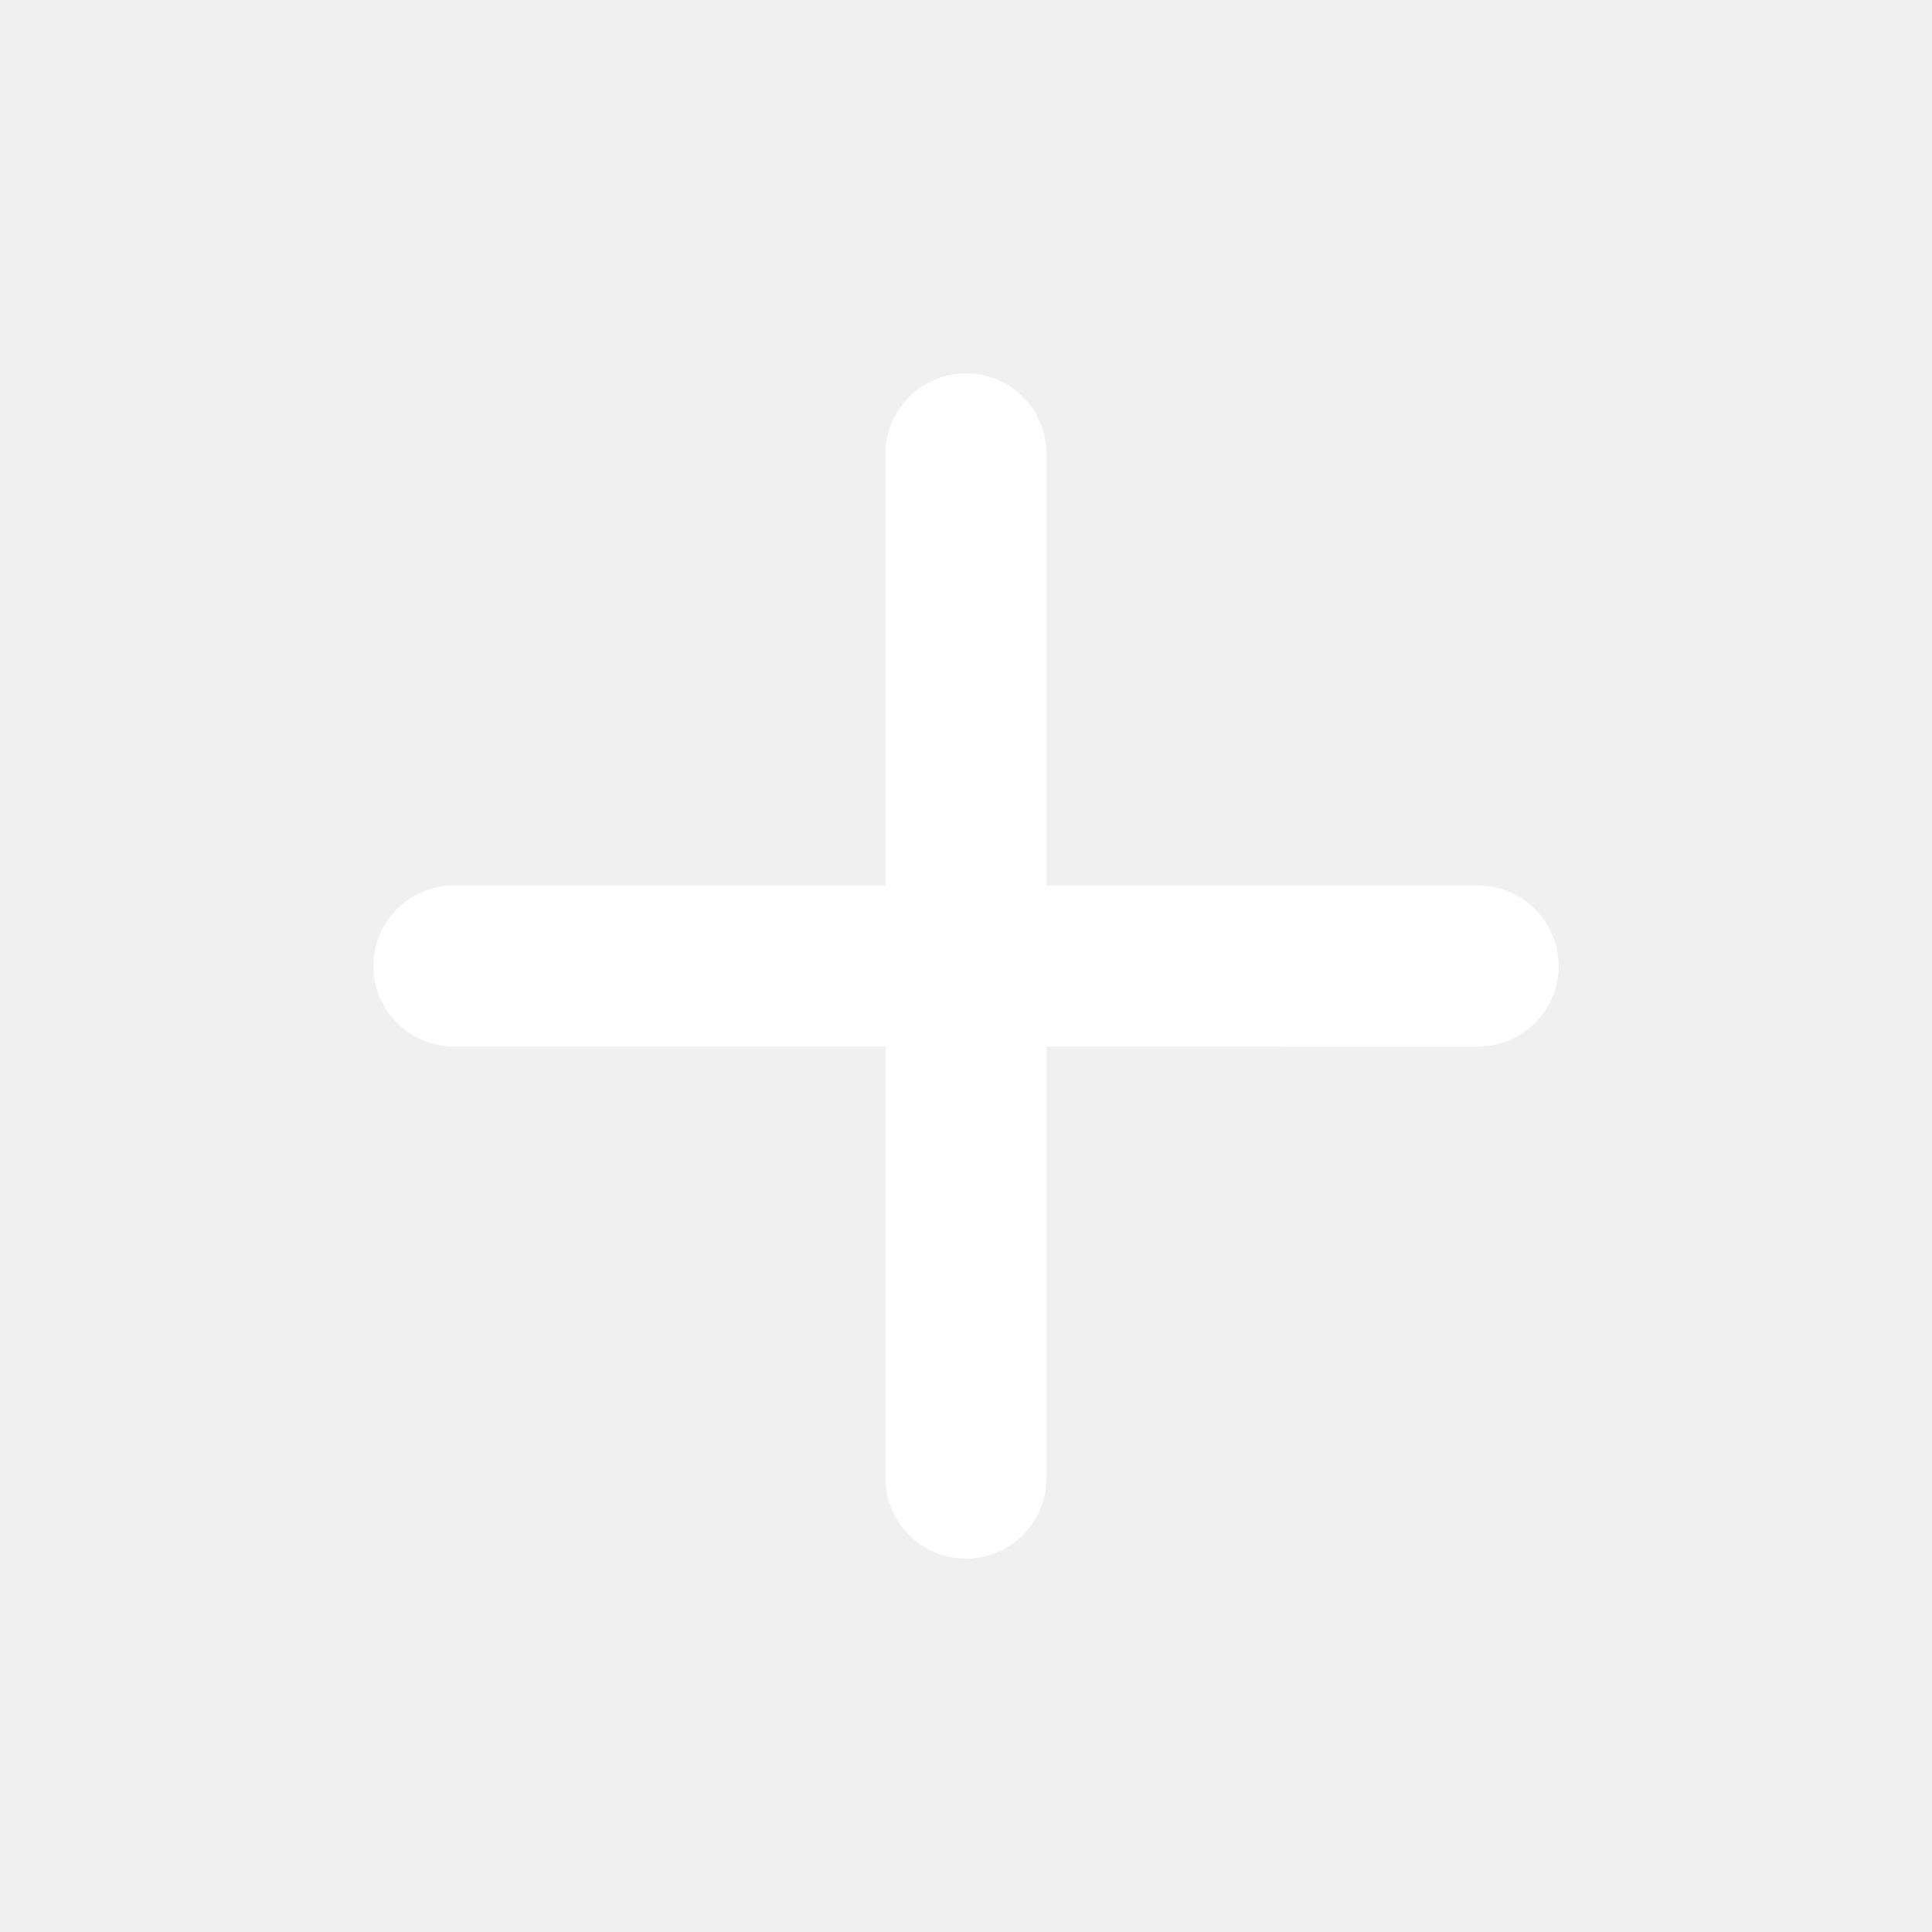
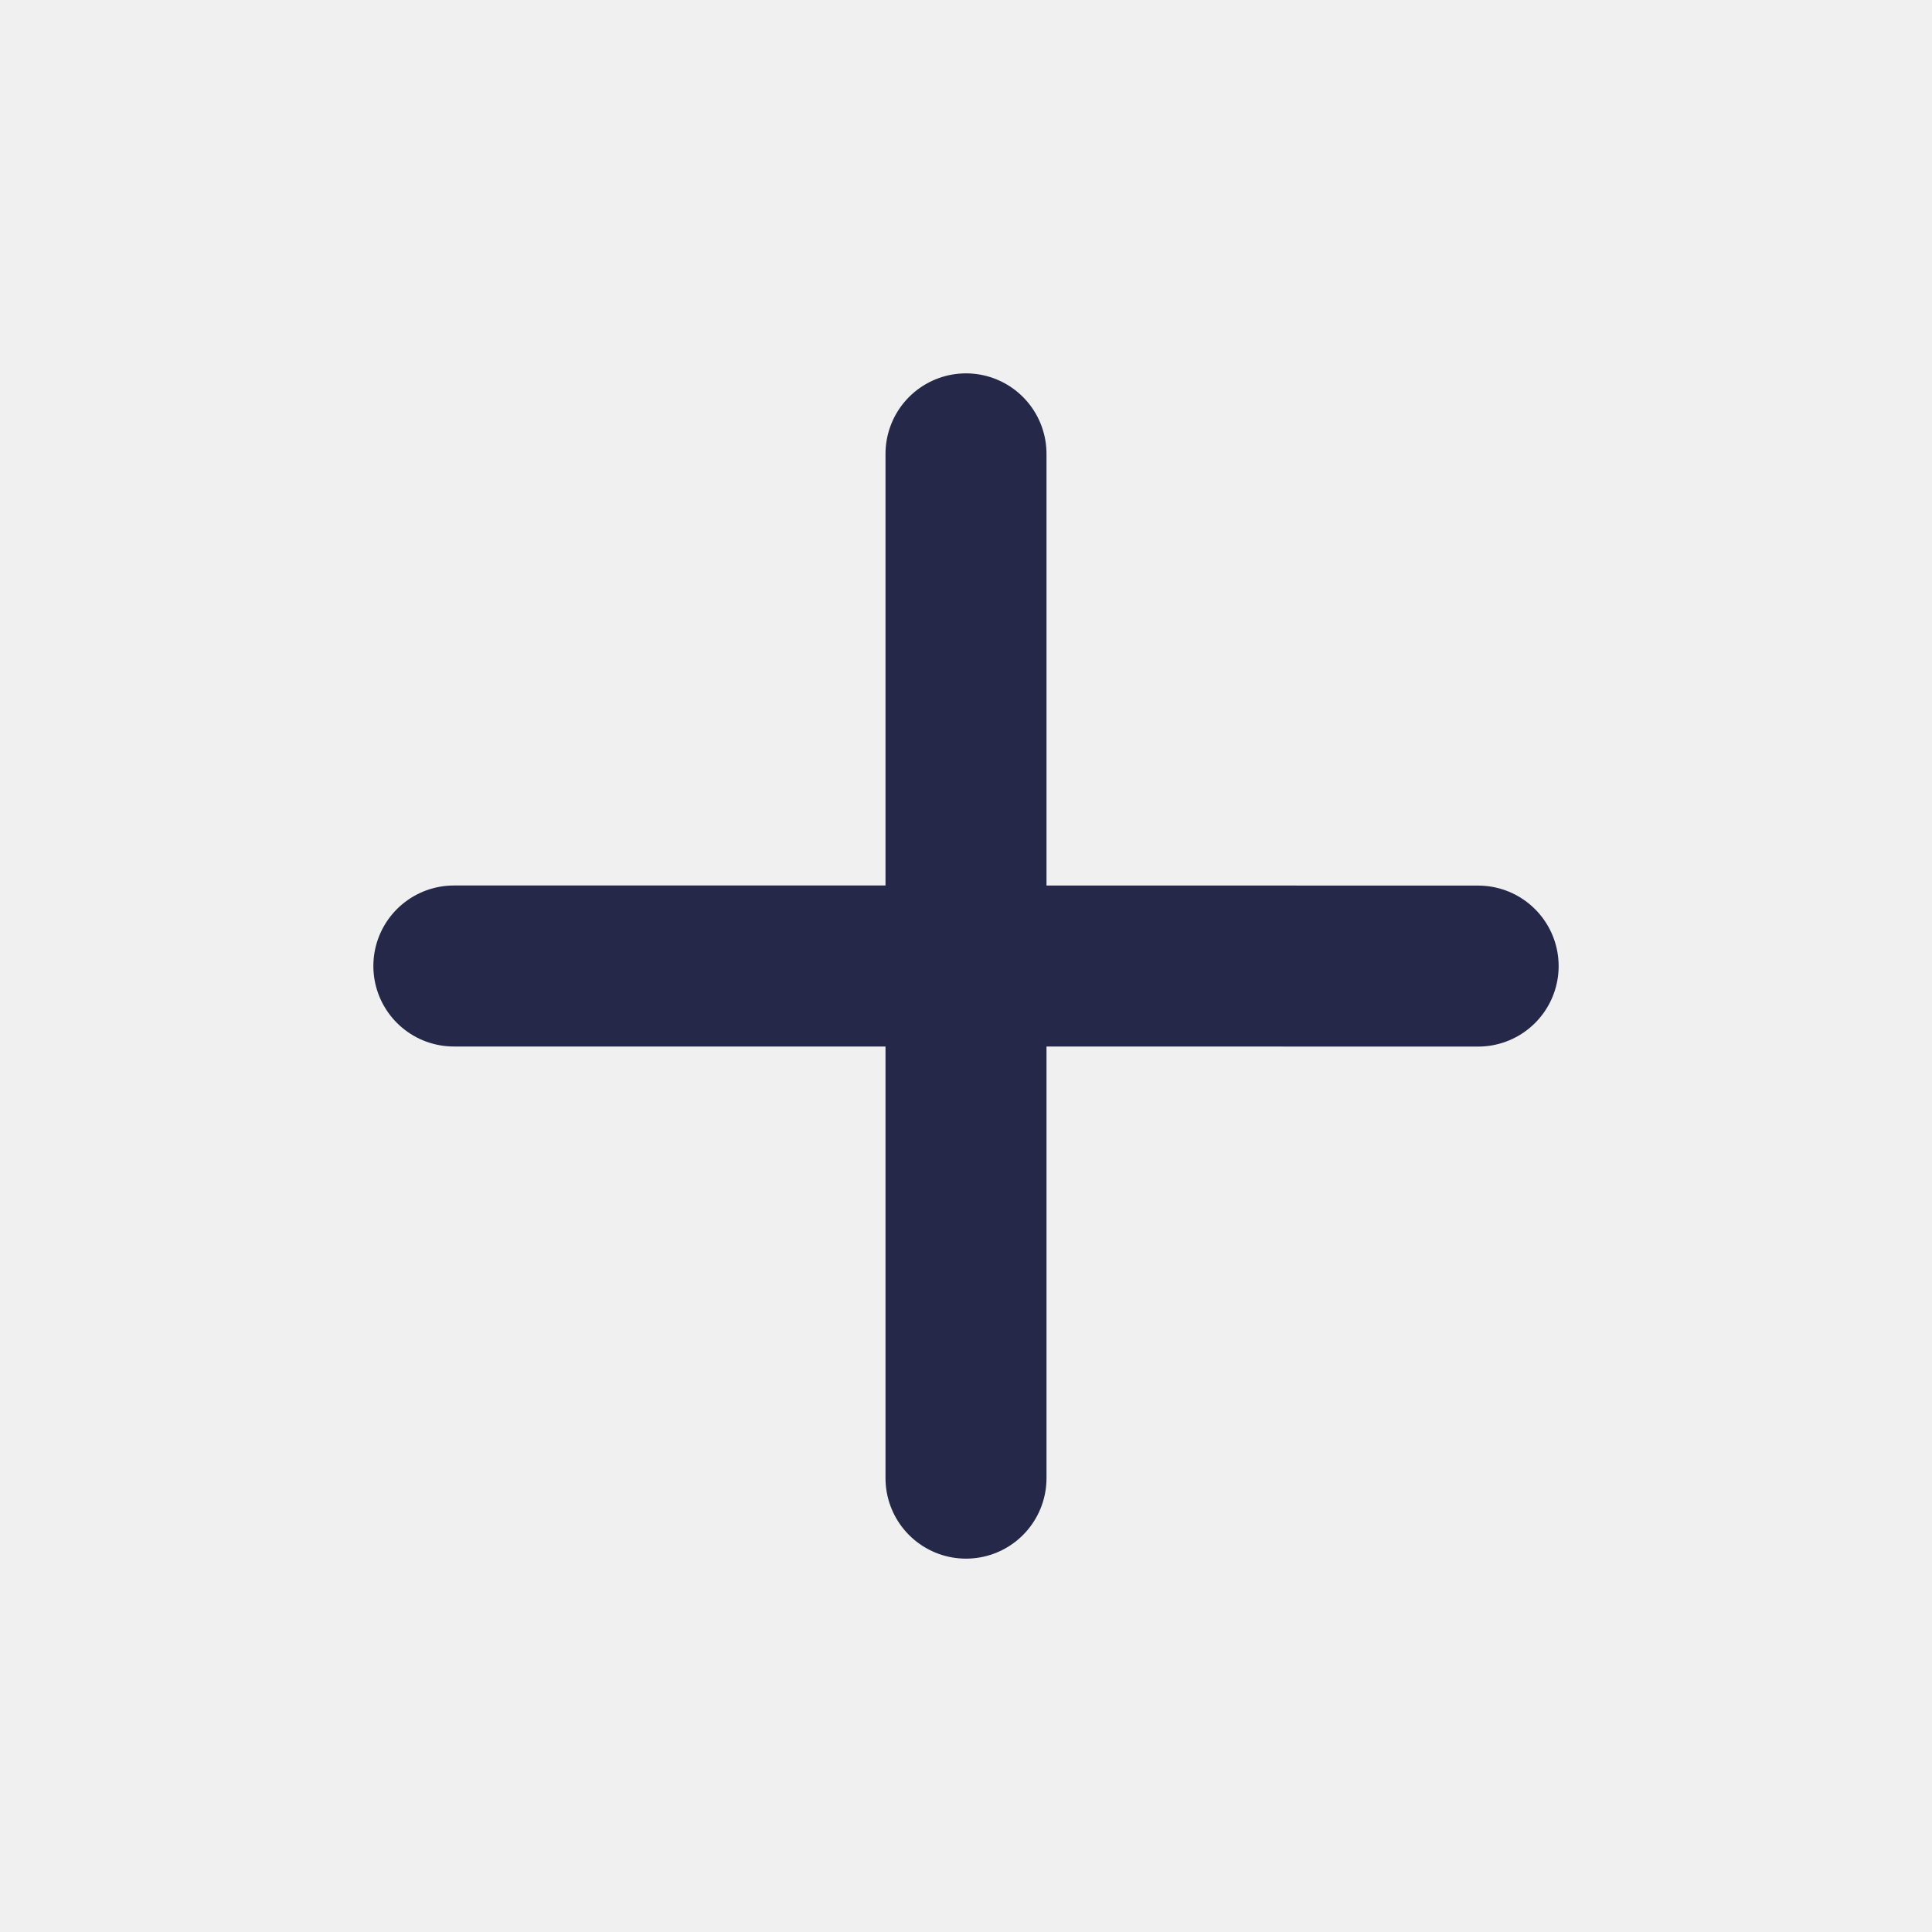
<svg xmlns="http://www.w3.org/2000/svg" width="24" height="24" viewBox="0 0 24 24" fill="none">
-   <path d="M5.638 12L12 12M12 12L18.362 12.001M12 12L12 5.638M12 12L12 18.362" stroke="white" stroke-width="2" stroke-linecap="round" />
+   <path d="M5.638 12L12 12M12 12L18.362 12.001M12 12L12 5.638M12 12L12 18.362" stroke="#252849" stroke-width="2" stroke-linecap="round" />
</svg>
